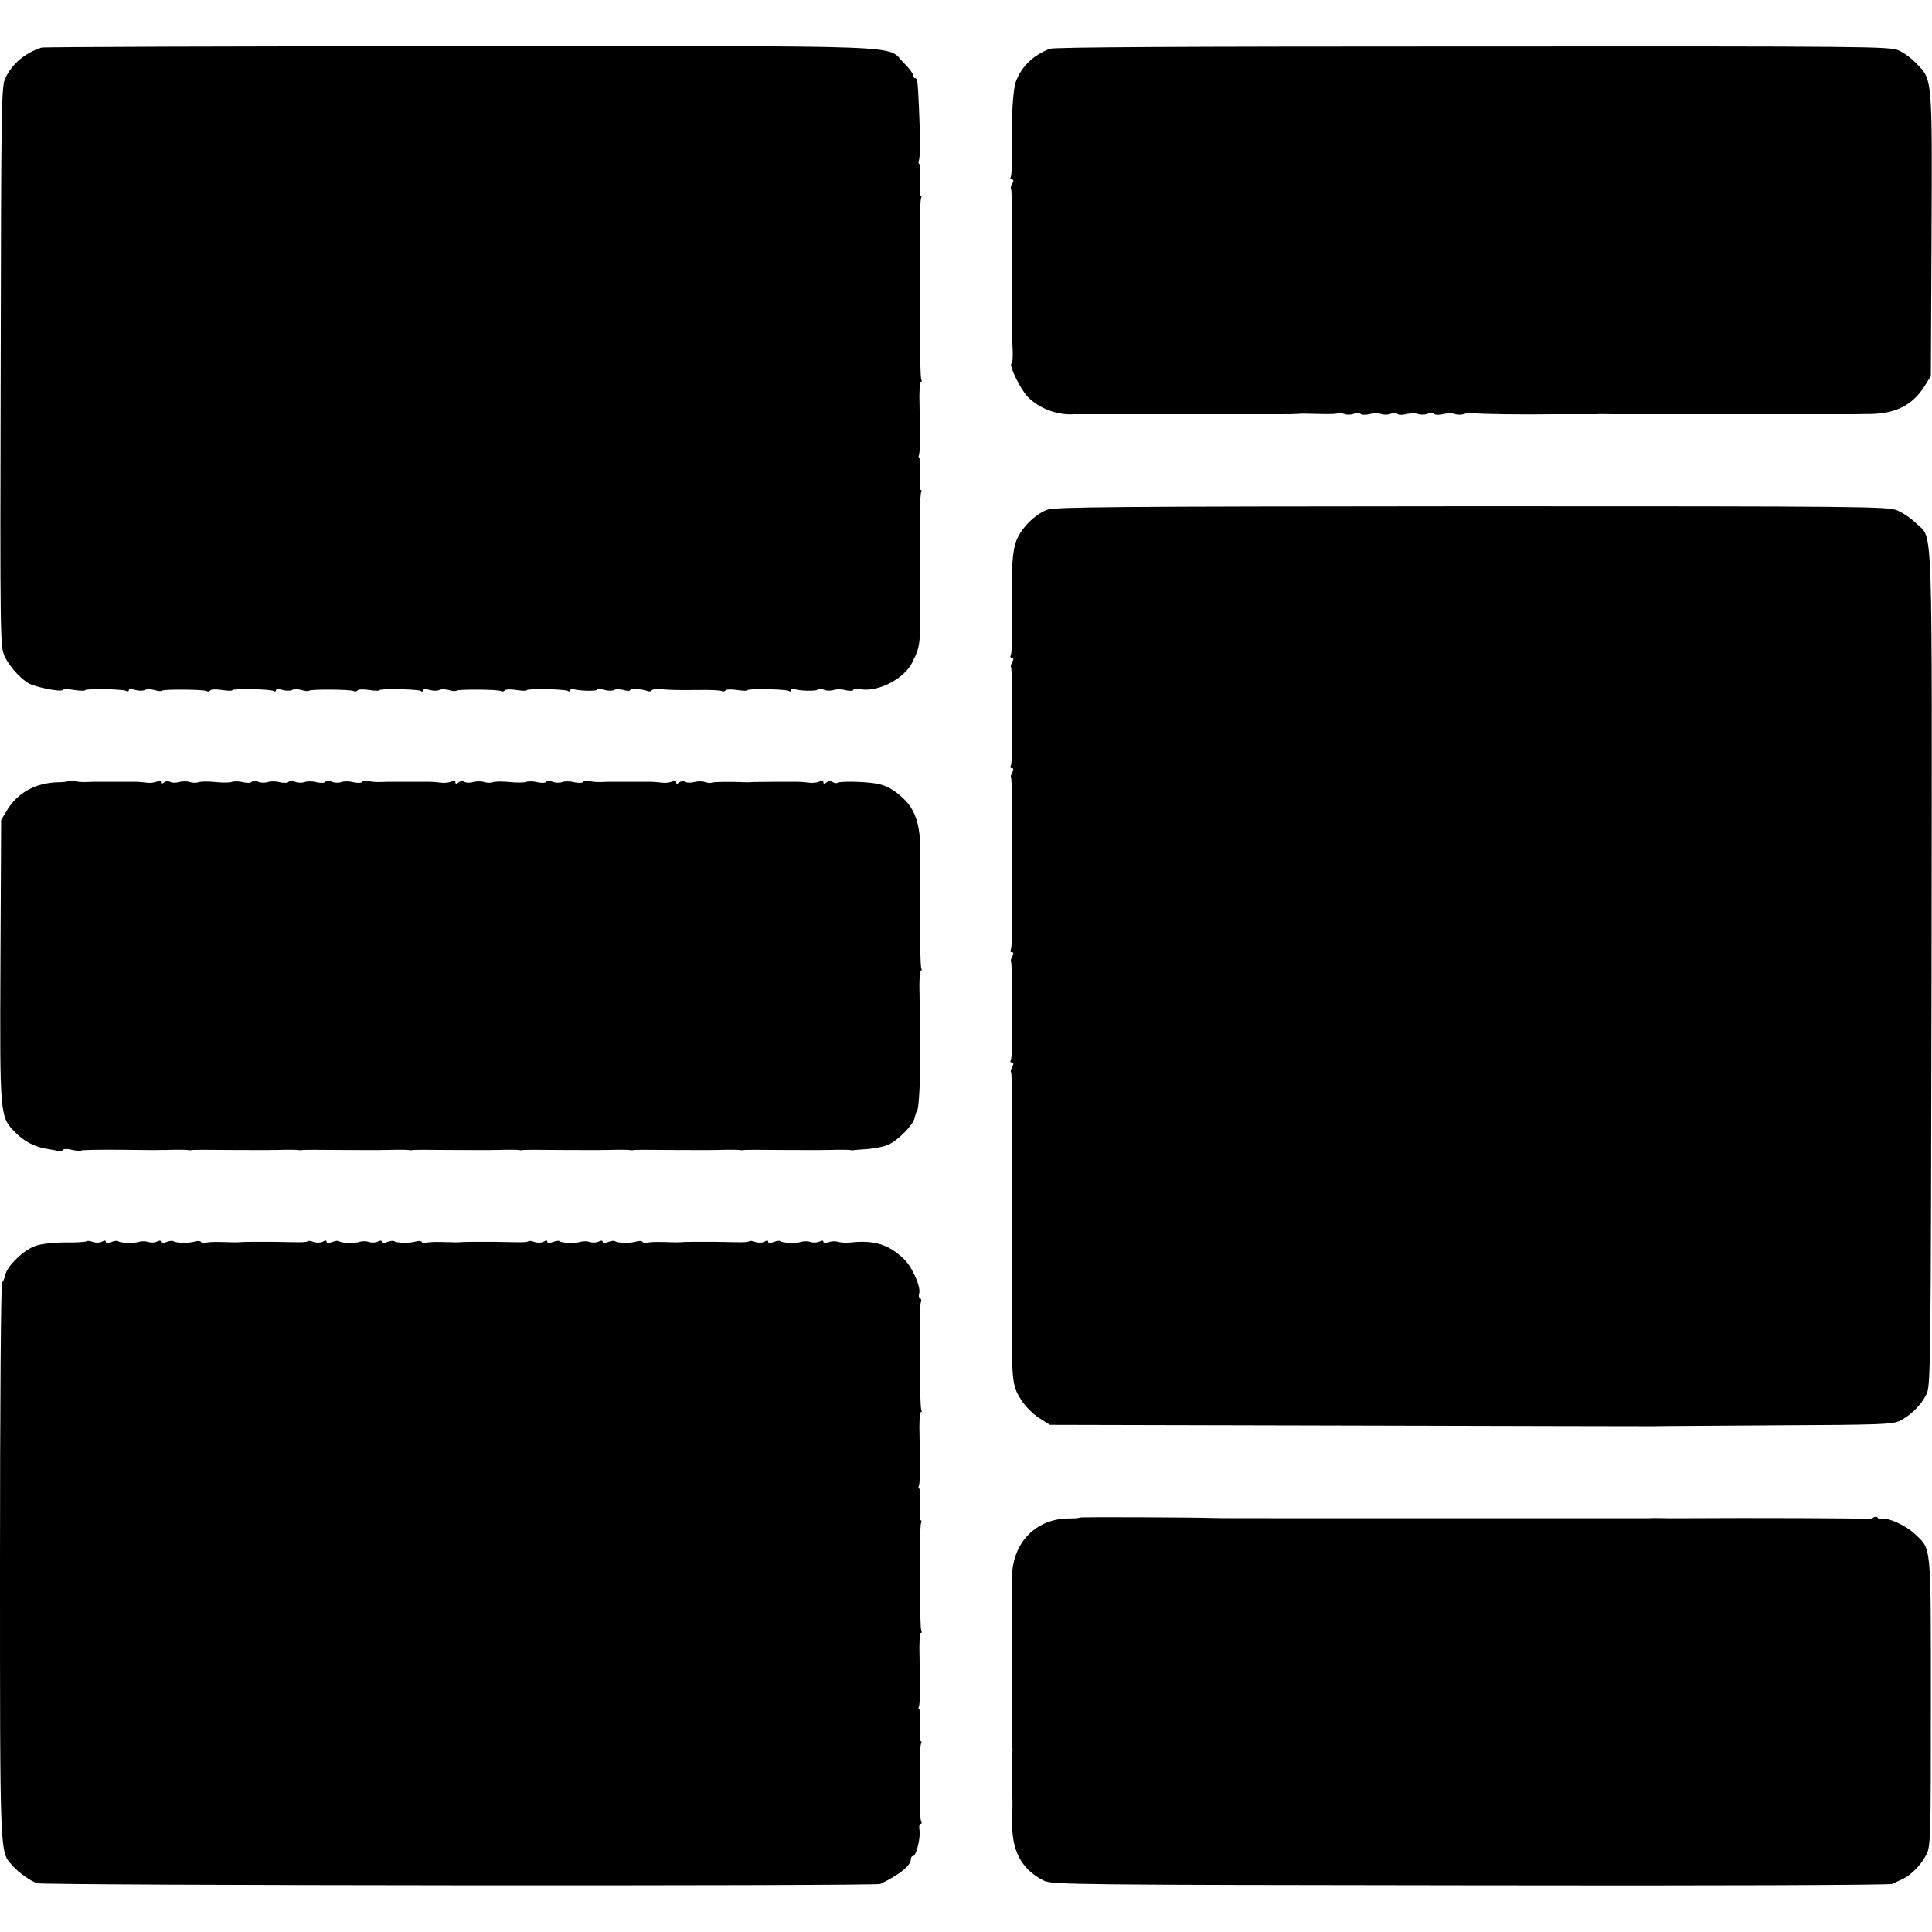
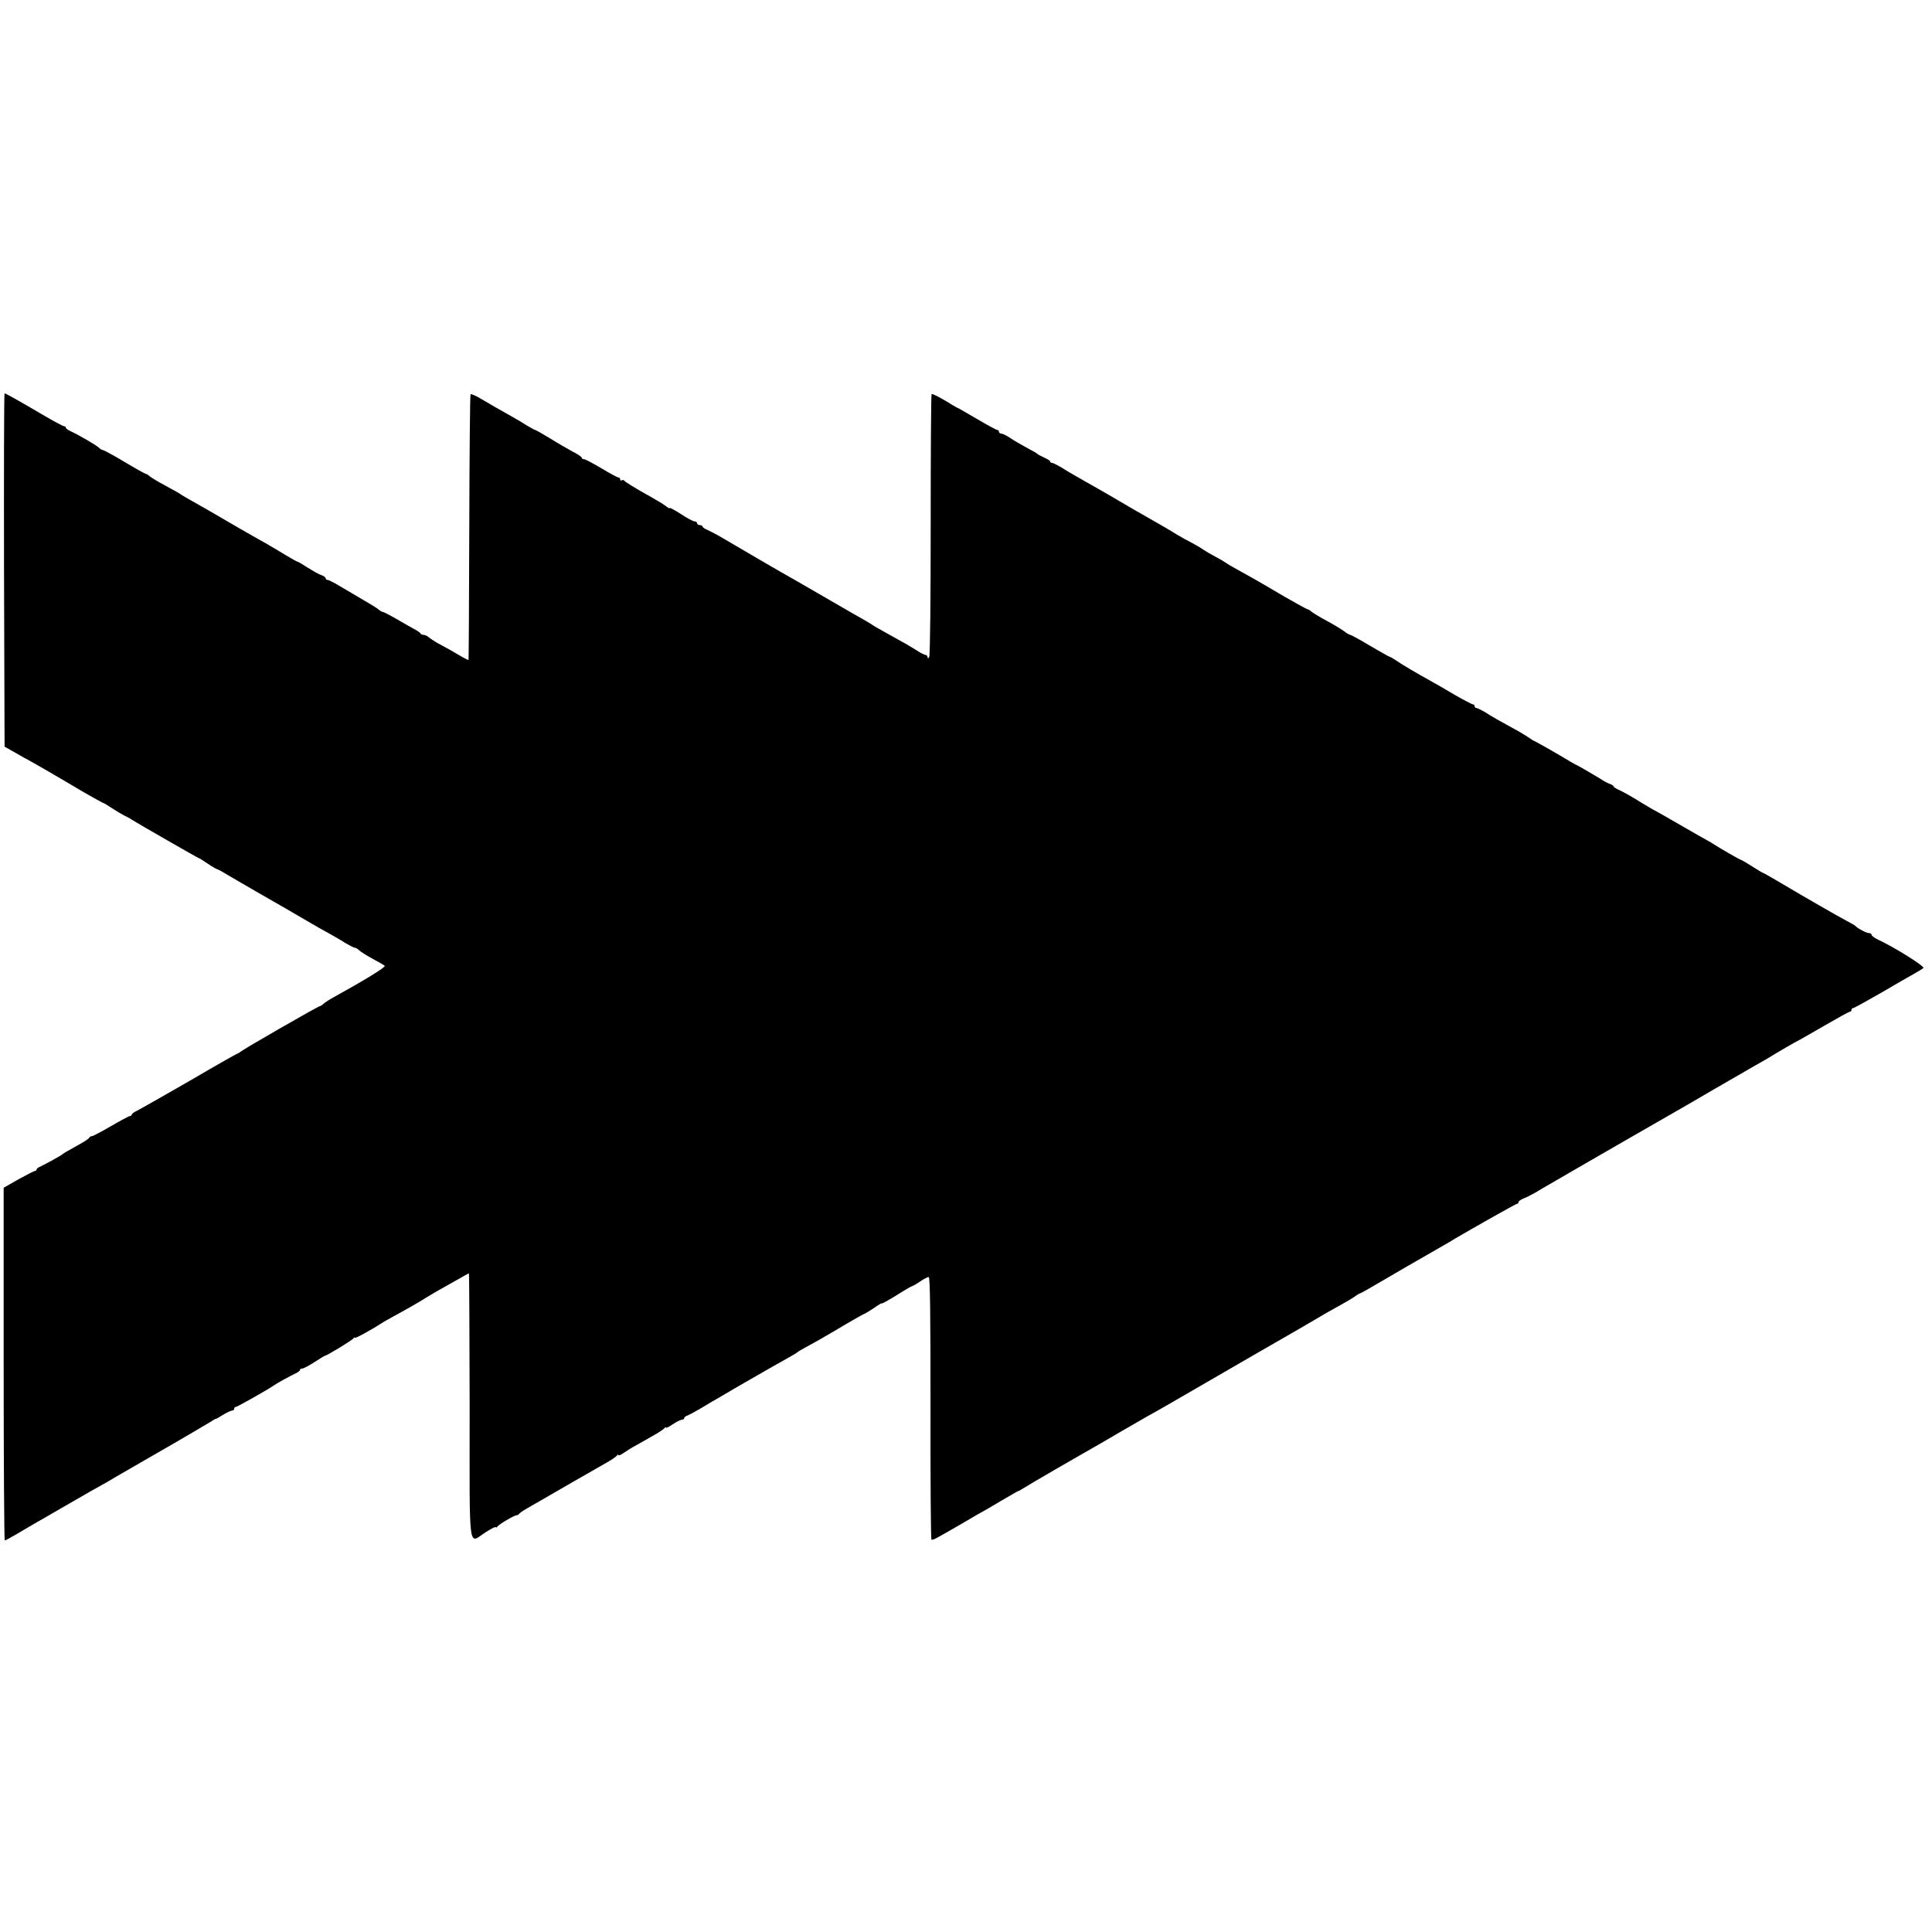
- <svg xmlns="http://www.w3.org/2000/svg" version="1.0" width="840pt" height="840pt" viewBox="0 0 840 840" preserveAspectRatio="xMidYMid meet">
-   <g transform="translate(0,840) scale(0.1,-0.1)" fill="#000000" stroke="none">
-     <path d="M180 8193 c-72 -24 -126 -69 -156 -131 -18 -35 -19 -91 -21 -1254 -3 -1179 -2 -1217 16 -1259 25 -54 83 -115 124 -128 51 -17 126 -29 129 -21 2 4 24 5 51 0 26 -4 47 -4 47 -1 0 8 165 5 179 -3 6 -4 11 -3 11 3 0 6 11 6 29 1 15 -4 34 -4 41 0 7 4 25 4 41 0 15 -5 30 -6 33 -3 7 7 184 6 195 -2 5 -3 12 -1 15 3 3 5 26 6 51 2 25 -4 45 -4 45 -1 0 8 165 5 179 -3 6 -4 11 -3 11 3 0 6 11 6 29 1 15 -4 34 -4 41 0 7 4 25 4 41 0 15 -5 30 -6 33 -3 7 7 184 6 195 -2 5 -3 12 -1 15 3 3 5 26 6 51 2 25 -4 45 -4 45 -1 0 8 165 5 179 -3 6 -4 11 -3 11 3 0 6 11 6 29 1 15 -4 34 -4 41 0 7 4 25 4 41 0 15 -5 30 -6 33 -3 7 7 184 6 195 -2 5 -3 12 -1 15 3 3 5 26 6 51 2 25 -4 45 -4 45 -1 0 8 165 5 179 -3 6 -4 11 -3 11 3 0 6 6 8 13 5 22 -8 98 -10 103 -3 2 4 17 4 33 -1 15 -4 34 -4 41 0 7 4 26 4 41 0 16 -5 29 -5 29 0 0 8 49 5 77 -5 7 -2 14 -1 17 4 3 4 17 6 33 5 46 -4 73 -5 170 -4 51 1 97 -1 102 -5 5 -3 12 -1 15 3 3 5 26 6 51 2 25 -4 45 -4 45 -1 0 8 165 5 179 -3 6 -4 11 -3 11 3 0 6 6 8 13 5 23 -8 98 -10 103 -2 3 4 15 4 27 -1 12 -5 31 -5 42 -1 11 4 34 4 52 -1 18 -4 33 -3 33 1 0 5 15 6 34 3 76 -12 189 47 223 118 35 73 35 70 34 309 0 80 0 154 0 165 0 11 -1 73 -1 137 -1 65 2 122 5 128 3 5 2 10 -2 10 -5 0 -6 30 -3 66 3 36 2 68 -2 70 -5 3 -6 9 -3 13 5 10 6 81 3 219 -2 56 1 102 5 102 5 0 6 4 3 9 -4 6 -7 116 -5 201 0 8 0 80 0 160 0 80 0 154 0 165 0 11 -1 73 -1 137 -1 65 2 122 5 128 3 5 2 10 -2 10 -5 0 -6 30 -3 66 3 36 2 68 -2 70 -5 3 -6 9 -4 13 7 11 8 93 2 221 -6 133 -7 140 -18 140 -4 0 -8 6 -8 13 0 7 -18 32 -41 54 -78 79 81 73 -1933 72 -991 0 -1808 -3 -1816 -6z" />
-     <path d="M4565 8188 c-72 -27 -125 -78 -149 -145 -11 -30 -19 -158 -17 -253 2 -82 0 -154 -5 -161 -3 -5 0 -9 6 -9 7 0 8 -6 1 -19 -6 -10 -8 -21 -5 -23 2 -3 4 -59 4 -124 -1 -157 -1 -171 0 -299 0 -60 0 -135 0 -165 0 -30 1 -81 3 -113 1 -31 -1 -57 -4 -57 -17 0 37 -112 69 -145 50 -51 128 -81 202 -76 8 0 51 0 95 0 44 0 87 0 95 0 8 0 74 0 145 0 72 0 137 0 145 0 8 0 51 0 95 0 44 0 87 0 95 0 8 0 74 0 145 0 72 0 139 0 150 1 28 2 32 2 107 0 36 -1 70 0 75 3 4 2 17 1 28 -3 11 -4 30 -4 42 1 12 5 25 4 28 0 3 -5 20 -6 38 -2 18 5 41 5 52 1 11 -4 30 -4 42 1 12 5 25 4 28 0 3 -5 20 -6 38 -2 18 5 41 5 52 1 11 -4 30 -4 42 1 12 5 25 4 28 0 3 -5 20 -6 38 -2 18 5 41 5 52 1 11 -4 29 -4 40 0 11 4 29 6 40 4 25 -5 231 -7 345 -5 8 0 51 0 95 0 44 0 87 0 95 0 8 1 44 1 80 0 36 0 72 0 80 0 8 0 74 0 145 0 72 0 137 0 145 0 8 0 51 0 95 0 44 0 87 0 95 0 8 0 74 0 145 0 72 0 137 0 145 0 8 0 51 0 95 0 44 0 86 0 93 0 6 0 40 1 75 1 111 2 182 39 234 120 l28 45 3 614 c3 686 4 674 -66 745 -20 22 -55 47 -77 57 -38 17 -135 18 -1850 17 -1276 0 -1819 -3 -1840 -10z" />
-     <path d="M4554 6184 c-56 -20 -120 -86 -138 -143 -12 -38 -17 -97 -17 -188 0 -7 0 -38 0 -68 0 -30 0 -63 0 -72 1 -115 0 -156 -5 -164 -3 -5 0 -9 6 -9 7 0 8 -6 1 -19 -6 -10 -8 -21 -5 -23 2 -3 4 -59 4 -124 -1 -129 -1 -127 0 -227 0 -38 -2 -73 -6 -78 -3 -5 0 -9 6 -9 7 0 8 -6 1 -19 -6 -10 -8 -21 -5 -23 2 -3 4 -59 4 -124 0 -66 -1 -137 -1 -159 0 -22 0 -96 0 -165 0 -69 0 -132 0 -140 2 -99 0 -153 -5 -161 -3 -5 0 -9 6 -9 7 0 8 -6 1 -19 -6 -10 -8 -21 -5 -23 2 -3 4 -59 4 -124 -1 -129 -1 -127 0 -227 0 -38 -2 -73 -6 -78 -3 -5 0 -9 6 -9 7 0 8 -6 1 -19 -6 -10 -8 -21 -5 -23 2 -3 4 -59 4 -124 0 -66 -1 -137 -1 -159 0 -22 0 -107 0 -190 0 -82 0 -156 0 -162 0 -7 0 -78 0 -158 0 -80 0 -152 0 -160 0 -8 0 -70 0 -137 0 -253 3 -277 42 -336 17 -27 52 -62 78 -78 l46 -29 1285 -3 c707 -2 1308 -3 1335 -3 28 1 273 2 545 4 453 2 498 4 531 20 47 24 92 68 115 115 18 36 19 106 22 1847 2 2016 8 1866 -67 1940 -21 21 -58 46 -82 56 -42 17 -142 18 -1849 18 -1559 -1 -1811 -3 -1846 -15z" />
-     <path d="M297 5004 c-2 -2 -22 -5 -43 -5 -98 -2 -177 -45 -223 -121 l-26 -43 -3 -609 c-3 -685 -3 -681 65 -750 41 -41 87 -64 143 -72 19 -3 40 -7 47 -9 6 -2 13 0 15 5 2 5 19 6 40 1 20 -5 39 -6 42 -3 3 2 79 4 168 3 90 -1 170 -2 178 -1 8 0 35 0 60 1 25 0 50 0 55 -1 6 -1 15 -2 20 0 6 1 82 1 170 0 88 0 167 -1 175 0 8 0 35 0 60 1 25 0 50 0 55 -1 6 -1 15 -2 20 0 6 1 82 1 170 0 88 0 167 -1 175 0 8 0 35 0 60 1 25 0 50 0 55 -1 6 -1 15 -2 20 0 6 1 82 1 170 0 88 0 167 -1 175 0 8 0 35 0 60 1 25 0 50 0 55 -1 6 -1 15 -2 20 0 6 1 82 1 170 0 88 0 167 -1 175 0 8 0 35 0 60 1 25 0 50 0 55 -1 6 -1 15 -2 20 0 6 1 82 1 170 0 88 0 167 -1 175 0 8 0 35 0 60 1 25 0 50 0 55 -1 6 -1 15 -2 20 0 6 1 82 1 170 0 88 0 167 -1 175 0 8 0 35 0 60 1 25 0 50 0 55 -1 6 -1 12 -2 15 -1 3 1 30 3 60 5 30 2 71 10 90 18 44 19 109 85 117 118 3 14 8 30 12 35 8 14 17 235 10 270 -1 6 -1 13 0 17 2 16 1 121 -1 216 -2 56 1 102 5 102 5 0 6 4 3 9 -4 6 -7 118 -5 201 0 20 0 298 0 330 -2 99 -24 162 -73 208 -42 40 -77 59 -123 66 -49 8 -151 10 -162 3 -5 -3 -15 -2 -23 3 -9 5 -19 5 -27 -2 -9 -7 -13 -7 -13 1 0 8 -6 9 -17 3 -10 -4 -29 -7 -43 -5 -14 2 -38 4 -55 4 -16 0 -59 0 -95 0 -36 0 -76 -1 -90 -1 -14 -1 -31 -1 -37 -1 -67 3 -143 2 -150 -2 -4 -2 -17 -1 -28 3 -11 4 -32 4 -46 0 -15 -4 -32 -4 -40 1 -8 4 -19 3 -26 -3 -9 -7 -13 -7 -13 1 0 8 -6 9 -17 3 -10 -4 -29 -7 -43 -5 -14 2 -38 4 -55 4 -62 0 -160 0 -170 0 -5 0 -23 0 -40 -1 -16 -1 -40 1 -52 4 -13 2 -25 1 -28 -4 -3 -4 -20 -5 -38 -1 -18 5 -41 5 -52 1 -11 -4 -30 -4 -42 1 -12 5 -25 4 -28 0 -3 -5 -20 -6 -38 -2 -18 5 -41 5 -51 1 -10 -3 -42 -3 -71 0 -30 3 -62 3 -72 -1 -10 -3 -27 -3 -38 1 -11 4 -32 4 -46 0 -15 -4 -32 -4 -40 1 -8 4 -19 3 -26 -3 -9 -7 -13 -7 -13 1 0 8 -6 9 -17 3 -10 -4 -29 -7 -43 -5 -14 2 -38 4 -55 4 -62 0 -160 0 -170 0 -5 0 -23 0 -40 -1 -16 -1 -40 1 -52 4 -13 2 -25 1 -28 -4 -3 -4 -20 -5 -38 -1 -18 5 -41 5 -52 1 -11 -4 -30 -4 -42 1 -12 5 -25 4 -28 0 -3 -5 -20 -6 -38 -2 -18 5 -41 5 -52 1 -11 -4 -30 -4 -42 1 -12 5 -25 4 -28 0 -3 -5 -20 -6 -38 -2 -18 5 -41 5 -52 1 -11 -4 -30 -4 -42 1 -12 5 -25 4 -28 0 -3 -5 -20 -6 -38 -2 -18 5 -41 5 -51 1 -10 -3 -42 -3 -71 0 -30 3 -62 3 -72 -1 -10 -3 -27 -3 -38 1 -11 4 -32 4 -46 0 -15 -4 -32 -4 -40 1 -8 4 -19 3 -26 -3 -9 -7 -13 -7 -13 1 0 8 -6 9 -17 3 -10 -4 -29 -7 -43 -5 -14 2 -38 4 -55 4 -62 0 -160 0 -170 0 -5 0 -23 0 -40 -1 -16 -1 -40 1 -52 4 -11 2 -23 2 -26 0z" />
-     <path d="M376 3003 c-3 -3 -44 -6 -92 -5 -50 0 -105 -6 -130 -15 -50 -17 -123 -87 -131 -126 -3 -15 -10 -30 -14 -33 -5 -3 -9 -536 -9 -1208 0 -1301 -1 -1266 53 -1326 28 -32 80 -69 109 -78 33 -10 3645 -13 3666 -3 86 42 132 80 132 107 0 8 4 14 10 14 13 0 33 78 28 112 -3 15 -1 28 4 28 5 0 7 4 4 9 -5 8 -7 44 -6 116 1 11 0 64 0 117 -1 54 1 102 5 108 3 5 2 10 -2 10 -5 0 -6 30 -3 66 3 36 2 68 -2 70 -5 3 -6 9 -3 13 5 10 6 81 3 219 -2 56 1 102 5 102 5 0 6 4 3 9 -4 7 -6 83 -5 206 0 11 -1 73 -1 137 -1 65 2 122 5 128 3 5 2 10 -2 10 -5 0 -6 30 -3 66 3 36 2 68 -2 70 -5 3 -6 9 -3 13 5 10 6 81 3 219 -2 56 1 102 5 102 5 0 6 4 3 9 -4 6 -7 104 -5 201 0 8 -1 70 -1 137 -1 67 1 127 4 132 4 5 2 12 -3 16 -6 3 -8 12 -5 20 10 26 -29 116 -66 151 -65 63 -128 83 -231 72 -20 -2 -45 -1 -55 3 -11 3 -29 3 -41 -2 -15 -5 -23 -5 -23 2 0 6 -6 6 -17 1 -10 -5 -27 -6 -38 -2 -11 4 -29 4 -40 1 -22 -8 -84 -6 -92 3 -3 2 -16 1 -29 -4 -16 -6 -24 -6 -24 1 0 6 -6 7 -17 0 -10 -5 -26 -5 -39 -1 -12 5 -24 6 -27 3 -3 -3 -25 -5 -49 -4 -24 0 -50 1 -58 1 -29 1 -155 1 -175 0 -27 -2 -32 -2 -97 0 -31 1 -61 -1 -67 -4 -5 -4 -12 -2 -16 3 -3 6 -15 7 -28 3 -23 -8 -85 -7 -94 2 -3 2 -16 1 -29 -4 -16 -6 -24 -6 -24 1 0 6 -6 6 -17 1 -10 -5 -27 -6 -38 -2 -11 4 -29 4 -40 1 -22 -8 -84 -6 -92 3 -3 2 -16 1 -29 -4 -16 -6 -24 -6 -24 1 0 6 -6 7 -17 0 -10 -5 -26 -5 -39 -1 -12 5 -24 6 -27 3 -3 -3 -25 -5 -49 -4 -24 0 -50 1 -58 1 -29 1 -155 1 -175 0 -27 -2 -32 -2 -97 0 -31 1 -61 -1 -67 -4 -5 -4 -12 -2 -16 3 -3 6 -15 7 -28 3 -23 -8 -85 -7 -94 2 -3 2 -16 1 -29 -4 -16 -6 -24 -6 -24 1 0 6 -6 6 -17 1 -10 -5 -27 -6 -38 -2 -11 4 -29 4 -40 1 -22 -8 -84 -6 -92 3 -3 2 -16 1 -29 -4 -16 -6 -24 -6 -24 1 0 6 -6 7 -17 0 -10 -5 -26 -5 -39 -1 -12 5 -24 6 -27 3 -3 -3 -25 -5 -49 -4 -24 0 -50 1 -58 1 -29 1 -155 1 -175 0 -27 -2 -32 -2 -97 0 -31 1 -61 -1 -67 -4 -5 -4 -12 -2 -16 3 -3 6 -15 7 -28 3 -23 -8 -85 -7 -94 2 -3 2 -16 1 -29 -4 -16 -6 -24 -6 -24 1 0 6 -6 6 -17 1 -10 -5 -27 -6 -38 -2 -11 4 -29 4 -40 1 -22 -8 -84 -6 -92 3 -3 2 -16 1 -29 -4 -16 -6 -24 -6 -24 1 0 6 -6 7 -17 0 -10 -5 -26 -5 -39 -1 -12 5 -25 6 -28 3z" />
-     <path d="M4695 1802 c-2 -2 -21 -4 -42 -4 -146 2 -250 -102 -253 -253 -1 -31 -1 -290 -1 -362 0 -7 0 -79 0 -160 0 -82 0 -164 1 -183 1 -19 2 -39 2 -45 -1 -20 -1 -210 0 -230 0 -11 0 -45 -1 -75 -5 -134 38 -217 138 -267 34 -17 128 -18 1854 -20 1033 -2 1825 1 1835 6 9 5 29 14 44 21 38 18 83 64 104 108 18 35 19 73 19 662 0 697 3 662 -70 731 -37 36 -120 73 -141 65 -7 -3 -16 -1 -19 4 -4 7 -13 7 -24 0 -10 -5 -21 -7 -23 -4 -4 3 -504 5 -788 3 -8 0 -44 0 -80 0 -36 1 -72 1 -80 0 -11 0 -885 0 -1230 0 -8 0 -154 0 -325 0 -170 0 -323 0 -340 1 -86 3 -577 5 -580 2z" />
+ <svg xmlns="http://www.w3.org/2000/svg" version="1.0" width="1056pt" height="1056pt" viewBox="0 0 1056 1056" preserveAspectRatio="xMidYMid meet">
+   <g transform="translate(0,1056) scale(0.1,-0.1)" fill="#000000" stroke="none">
+     <path d="M22 7444 l3 -965 60 -34 c33 -19 67 -38 75 -42 16 -8 204 -117 230 -133 45 -28 172 -100 177 -100 2 0 23 -13 46 -28 23 -15 53 -33 67 -40 14 -6 32 -16 40 -22 33 -21 362 -210 366 -210 3 0 24 -13 47 -29 23 -16 47 -30 52 -31 6 -2 19 -8 30 -15 23 -14 152 -89 206 -120 38 -21 242 -139 287 -166 15 -9 54 -31 87 -49 33 -18 77 -44 97 -57 21 -12 42 -23 47 -23 5 0 16 -6 24 -14 8 -8 41 -29 73 -46 33 -18 63 -35 67 -39 7 -7 -118 -83 -278 -171 -22 -12 -47 -28 -56 -36 -8 -8 -19 -14 -22 -14 -8 0 -418 -235 -434 -250 -7 -5 -15 -10 -18 -10 -2 0 -119 -66 -257 -147 -139 -80 -268 -153 -285 -162 -18 -8 -33 -19 -33 -23 0 -4 -4 -8 -9 -8 -6 0 -52 -25 -104 -55 -51 -30 -99 -55 -105 -55 -5 0 -12 -4 -14 -8 -1 -5 -24 -20 -49 -34 -79 -44 -94 -53 -99 -58 -6 -6 -86 -50 -117 -65 -13 -5 -23 -13 -23 -17 0 -5 -4 -8 -9 -8 -4 0 -45 -21 -90 -46 l-81 -46 0 -964 c0 -530 3 -964 6 -964 3 0 33 16 67 36 34 20 77 45 95 56 18 10 93 53 165 95 132 76 168 97 230 131 17 11 77 45 132 77 55 32 170 98 255 147 85 50 166 97 180 106 14 9 27 17 30 17 3 0 21 10 41 23 20 12 41 22 48 22 6 0 11 5 11 10 0 6 4 10 9 10 8 0 181 98 207 117 13 10 91 53 121 67 13 6 23 14 23 19 0 4 6 7 13 7 7 0 36 16 66 35 29 19 55 35 58 35 9 0 148 84 155 95 4 5 8 7 8 3 0 -6 84 40 150 82 8 6 40 23 70 40 65 35 136 76 167 96 12 7 38 23 57 34 20 11 52 29 71 40 81 46 106 60 108 60 2 0 3 -327 4 -727 0 -826 -10 -750 89 -687 30 19 54 31 54 27 0 -4 4 -3 8 2 8 13 93 63 106 63 5 0 12 4 15 9 3 4 20 16 36 25 125 73 396 228 438 252 29 16 55 34 59 40 4 6 8 7 8 3 0 -5 12 0 28 11 15 10 47 31 72 44 25 14 68 38 95 54 28 15 53 33 57 38 4 6 8 7 8 3 0 -4 17 4 37 18 21 14 43 25 50 25 7 0 13 4 13 9 0 5 8 11 18 14 9 4 40 20 67 36 28 17 83 50 124 73 40 24 97 57 125 73 70 40 214 123 251 143 17 9 32 19 35 22 3 3 21 13 40 24 60 32 121 67 223 128 55 32 101 58 104 58 2 0 24 14 49 30 24 17 44 29 44 26 0 -3 36 17 80 44 44 28 82 50 85 50 3 0 23 11 43 25 20 14 42 25 48 25 8 0 10 -200 10 -716 -1 -394 2 -718 5 -719 7 -5 23 4 168 88 62 37 115 67 116 67 1 0 44 25 94 55 51 30 94 55 97 55 2 0 21 11 42 24 30 19 240 141 407 236 17 10 71 41 120 70 50 29 108 62 130 75 49 27 105 59 148 84 431 250 619 358 649 375 33 19 145 84 190 111 9 5 41 23 70 39 29 16 65 37 80 47 14 11 28 19 31 19 3 0 61 33 129 73 68 40 173 101 233 135 61 35 117 67 125 72 78 48 365 210 371 210 5 0 9 4 9 9 0 5 12 14 27 20 16 6 45 21 66 33 21 13 54 32 73 43 45 26 383 222 450 260 96 55 199 114 249 143 28 16 120 69 205 119 85 49 184 106 220 127 36 20 72 41 80 46 43 27 152 90 155 90 1 0 64 36 140 80 76 44 141 80 146 80 5 0 9 5 9 10 0 6 4 10 9 10 5 0 72 37 150 82 78 46 161 93 184 106 23 13 46 27 50 31 9 9 -164 117 -250 156 -18 9 -33 20 -33 25 0 6 -7 10 -15 10 -14 0 -61 25 -75 40 -3 3 -23 14 -45 26 -41 21 -246 139 -382 220 -41 24 -76 44 -79 44 -2 0 -28 16 -58 35 -30 19 -57 35 -60 35 -5 0 -118 65 -156 90 -8 6 -21 13 -29 17 -8 4 -75 42 -149 85 -74 43 -136 78 -137 78 -2 0 -39 22 -82 48 -43 27 -93 55 -111 63 -17 7 -32 17 -32 20 0 4 -8 9 -17 13 -10 3 -25 10 -33 15 -27 18 -152 91 -156 91 -2 0 -43 24 -91 53 -49 28 -102 59 -118 67 -17 8 -37 19 -45 26 -8 6 -36 23 -62 38 -106 58 -145 80 -180 103 -21 12 -42 23 -48 23 -5 0 -10 5 -10 10 0 6 -4 10 -9 10 -5 0 -49 23 -98 51 -48 29 -108 63 -133 77 -71 39 -163 93 -192 114 -15 10 -30 18 -32 18 -3 0 -51 27 -107 60 -55 33 -104 60 -109 60 -4 0 -18 8 -31 18 -13 10 -55 36 -94 57 -38 20 -77 44 -86 51 -8 8 -19 14 -23 14 -3 0 -61 32 -129 71 -159 94 -182 106 -247 142 -30 16 -62 35 -70 41 -8 6 -35 22 -60 35 -25 13 -52 29 -60 35 -17 12 -44 28 -105 60 -22 12 -51 29 -65 38 -14 9 -50 30 -80 47 -76 43 -192 110 -210 121 -22 14 -164 95 -240 138 -25 14 -62 36 -82 49 -21 12 -42 23 -48 23 -5 0 -10 3 -10 8 0 4 -15 13 -33 21 -17 8 -34 17 -37 20 -3 4 -30 19 -60 35 -30 16 -71 40 -90 53 -19 13 -40 23 -47 23 -7 0 -13 5 -13 10 0 6 -4 10 -9 10 -5 0 -55 27 -111 60 -56 33 -103 60 -105 60 -2 0 -33 18 -70 41 -37 22 -70 38 -73 35 -3 -3 -5 -324 -5 -713 0 -390 -3 -715 -8 -723 -5 -10 -8 -11 -9 -2 0 6 -5 12 -10 12 -6 0 -29 11 -51 26 -42 26 -64 39 -164 94 -33 18 -64 36 -70 40 -5 4 -26 17 -45 28 -19 10 -107 61 -195 112 -211 122 -223 129 -273 157 -38 22 -185 107 -317 185 -27 16 -62 34 -77 41 -16 6 -28 15 -28 19 0 4 -7 8 -15 8 -8 0 -15 5 -15 10 0 6 -6 10 -13 10 -8 0 -42 18 -75 40 -34 22 -62 37 -62 33 0 -3 -8 1 -18 9 -9 8 -63 41 -120 72 -56 32 -105 62 -108 67 -3 5 -10 7 -15 4 -5 -4 -9 -1 -9 4 0 6 -4 11 -9 11 -6 0 -47 22 -93 50 -46 27 -89 50 -95 50 -7 0 -13 3 -13 8 0 4 -21 19 -47 32 -26 14 -82 46 -125 73 -43 26 -80 47 -83 47 -3 0 -22 11 -43 23 -20 13 -57 35 -82 49 -67 37 -109 62 -169 97 -29 18 -56 29 -59 26 -3 -3 -6 -330 -7 -728 -1 -397 -3 -723 -4 -724 -1 -3 -25 10 -103 56 -18 10 -49 27 -68 37 -19 11 -40 25 -48 32 -7 6 -19 12 -27 12 -7 0 -15 3 -17 8 -1 4 -16 14 -33 23 -16 9 -61 34 -100 57 -38 22 -72 39 -75 38 -3 0 -12 5 -20 12 -8 7 -46 31 -85 53 -38 23 -95 56 -127 75 -31 19 -61 34 -67 34 -6 0 -11 4 -11 9 0 5 -10 13 -22 17 -12 3 -45 22 -74 40 -29 19 -55 34 -58 34 -3 0 -34 17 -68 38 -35 21 -83 50 -108 64 -25 14 -63 35 -85 48 -22 12 -80 46 -130 75 -85 50 -115 67 -202 116 -21 12 -42 24 -48 29 -5 4 -41 24 -80 45 -38 20 -77 44 -86 51 -8 8 -19 14 -22 14 -4 0 -56 29 -116 65 -60 36 -114 65 -118 65 -5 0 -14 5 -21 12 -14 14 -114 72 -154 90 -16 7 -28 16 -28 20 0 4 -4 8 -9 8 -6 0 -60 29 -121 65 -138 81 -199 115 -205 115 -3 0 -4 -435 -3 -966z" />
  </g>
</svg>
